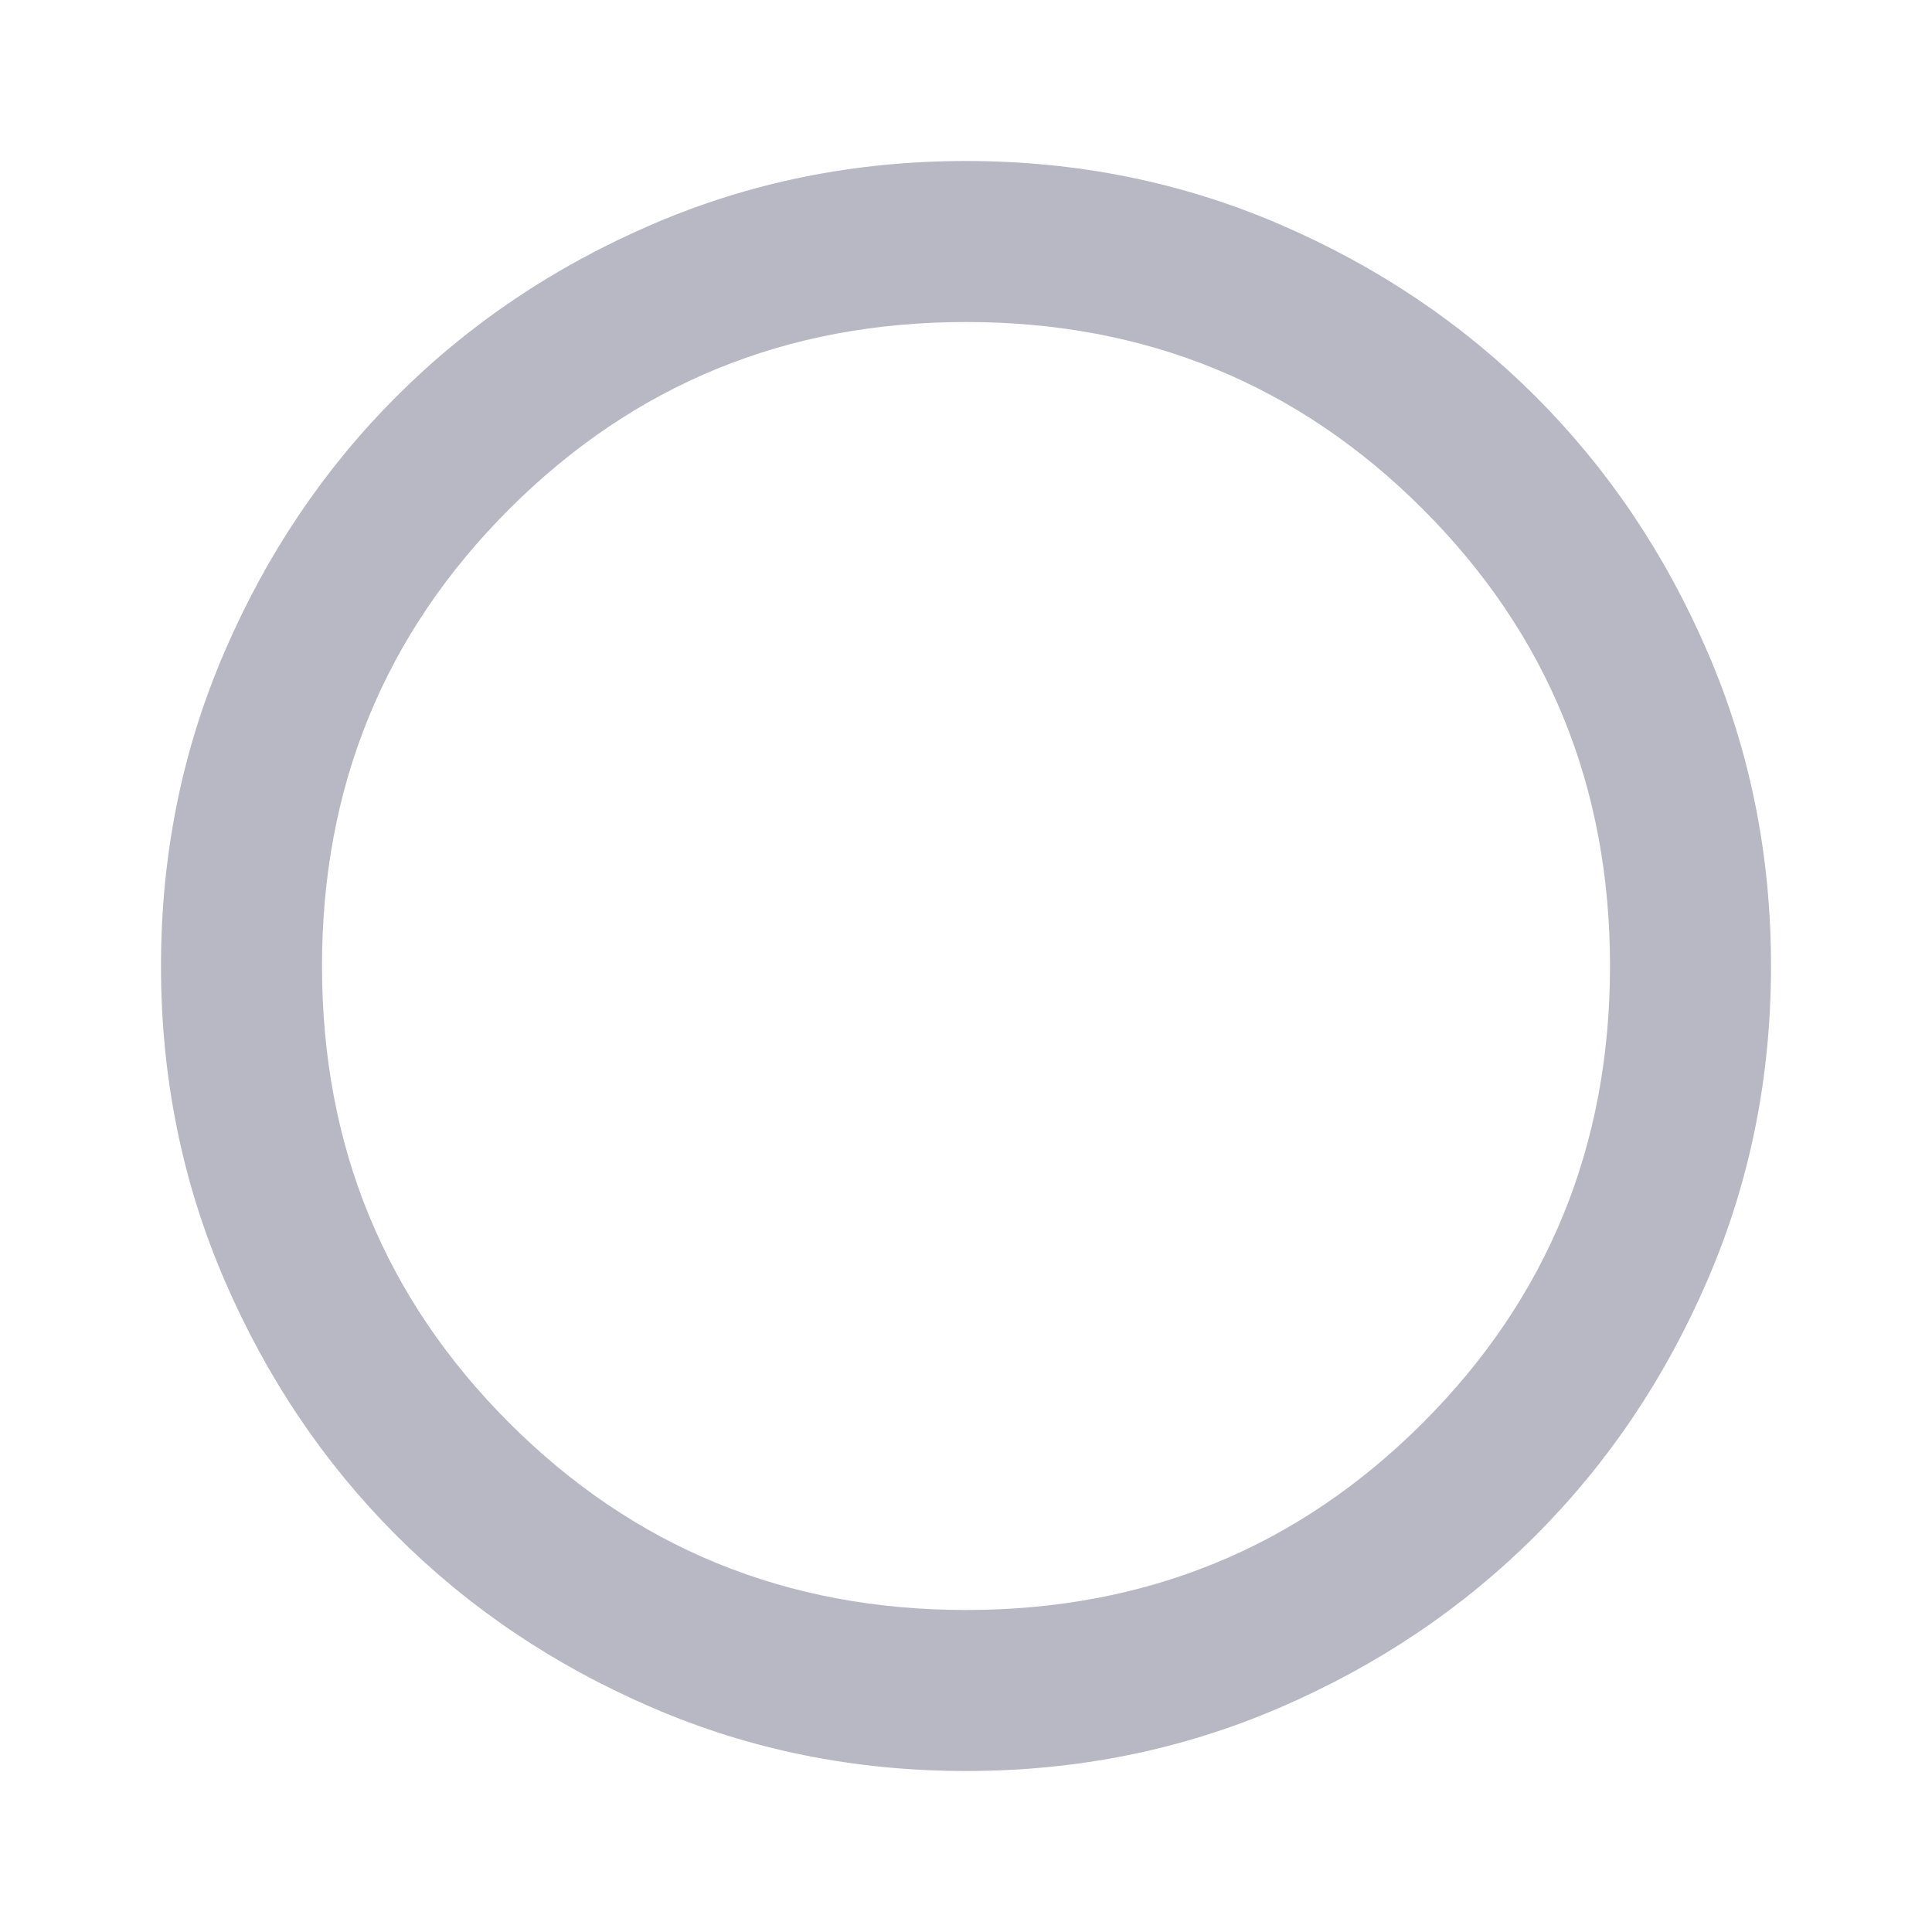
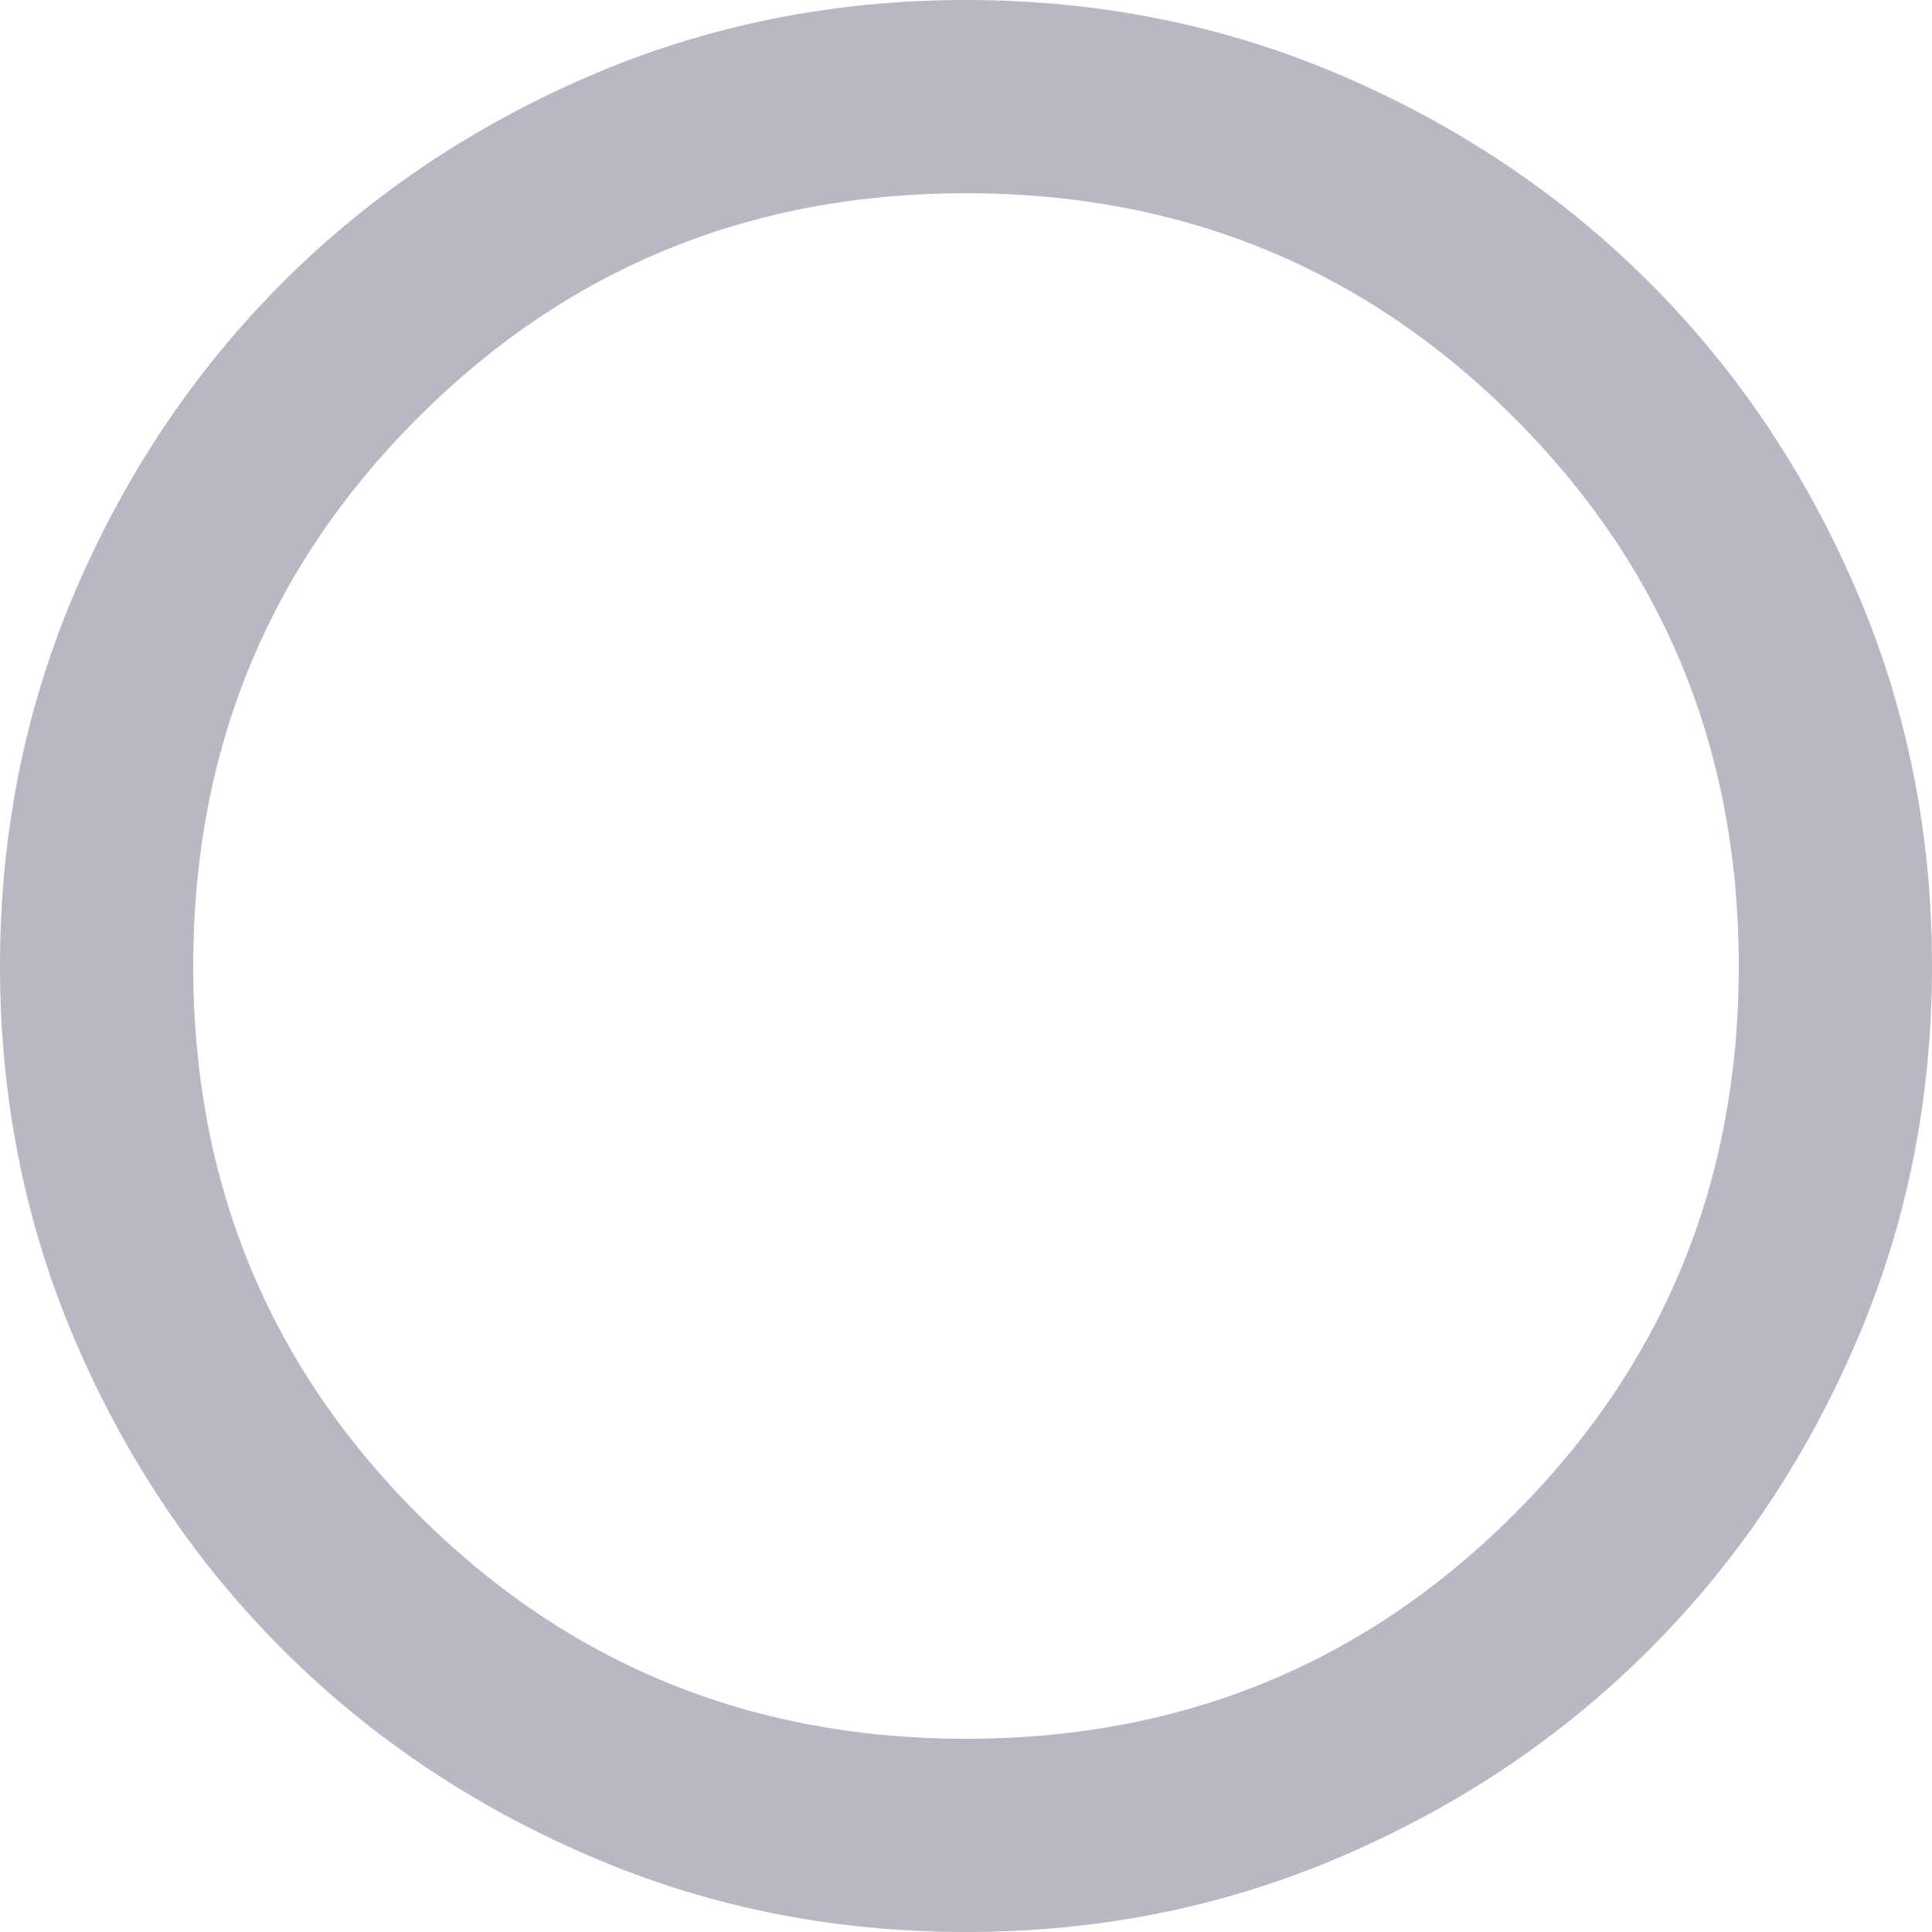
- <svg xmlns="http://www.w3.org/2000/svg" width="24" height="24" viewBox="0 0 24 24" fill="none">
-   <path d="M12 22C10.617 22 9.317 21.738 8.1 21.212C6.883 20.688 5.825 19.975 4.925 19.075C4.025 18.175 3.312 17.117 2.788 15.9C2.263 14.683 2 13.383 2 12C2 10.617 2.263 9.317 2.788 8.1C3.312 6.883 4.025 5.825 4.925 4.925C5.825 4.025 6.883 3.312 8.1 2.788C9.317 2.263 10.617 2 12 2C13.383 2 14.683 2.263 15.9 2.788C17.117 3.312 18.175 4.025 19.075 4.925C19.975 5.825 20.688 6.883 21.212 8.1C21.738 9.317 22 10.617 22 12C22 13.383 21.738 14.683 21.212 15.9C20.688 17.117 19.975 18.175 19.075 19.075C18.175 19.975 17.117 20.688 15.9 21.212C14.683 21.738 13.383 22 12 22ZM12 20C14.233 20 16.125 19.225 17.675 17.675C19.225 16.125 20 14.233 20 12C20 9.767 19.225 7.875 17.675 6.325C16.125 4.775 14.233 4 12 4C9.767 4 7.875 4.775 6.325 6.325C4.775 7.875 4 9.767 4 12C4 14.233 4.775 16.125 6.325 17.675C7.875 19.225 9.767 20 12 20Z" fill="#B7B8C3" />
+ <svg xmlns="http://www.w3.org/2000/svg" width="20" height="20" viewBox="0 0 20 20" fill="none">
+   <path d="M10 20C8.617 20 7.317 19.738 6.1 19.212C4.883 18.688 3.825 17.975 2.925 17.075C2.025 16.175 1.312 15.117 0.787 13.9C0.263 12.683 0 11.383 0 10C0 8.617 0.263 7.317 0.787 6.1C1.312 4.883 2.025 3.825 2.925 2.925C3.825 2.025 4.883 1.312 6.1 0.787C7.317 0.263 8.617 0 10 0C11.383 0 12.683 0.263 13.9 0.787C15.117 1.312 16.175 2.025 17.075 2.925C17.975 3.825 18.688 4.883 19.212 6.1C19.738 7.317 20 8.617 20 10C20 11.383 19.738 12.683 19.212 13.9C18.688 15.117 17.975 16.175 17.075 17.075C16.175 17.975 15.117 18.688 13.9 19.212C12.683 19.738 11.383 20 10 20ZM10 18C12.233 18 14.125 17.225 15.675 15.675C17.225 14.125 18 12.233 18 10C18 7.767 17.225 5.875 15.675 4.325C14.125 2.775 12.233 2 10 2C7.767 2 5.875 2.775 4.325 4.325C2.775 5.875 2 7.767 2 10C2 12.233 2.775 14.125 4.325 15.675C5.875 17.225 7.767 18 10 18Z" fill="#B7B8C3" />
</svg>
